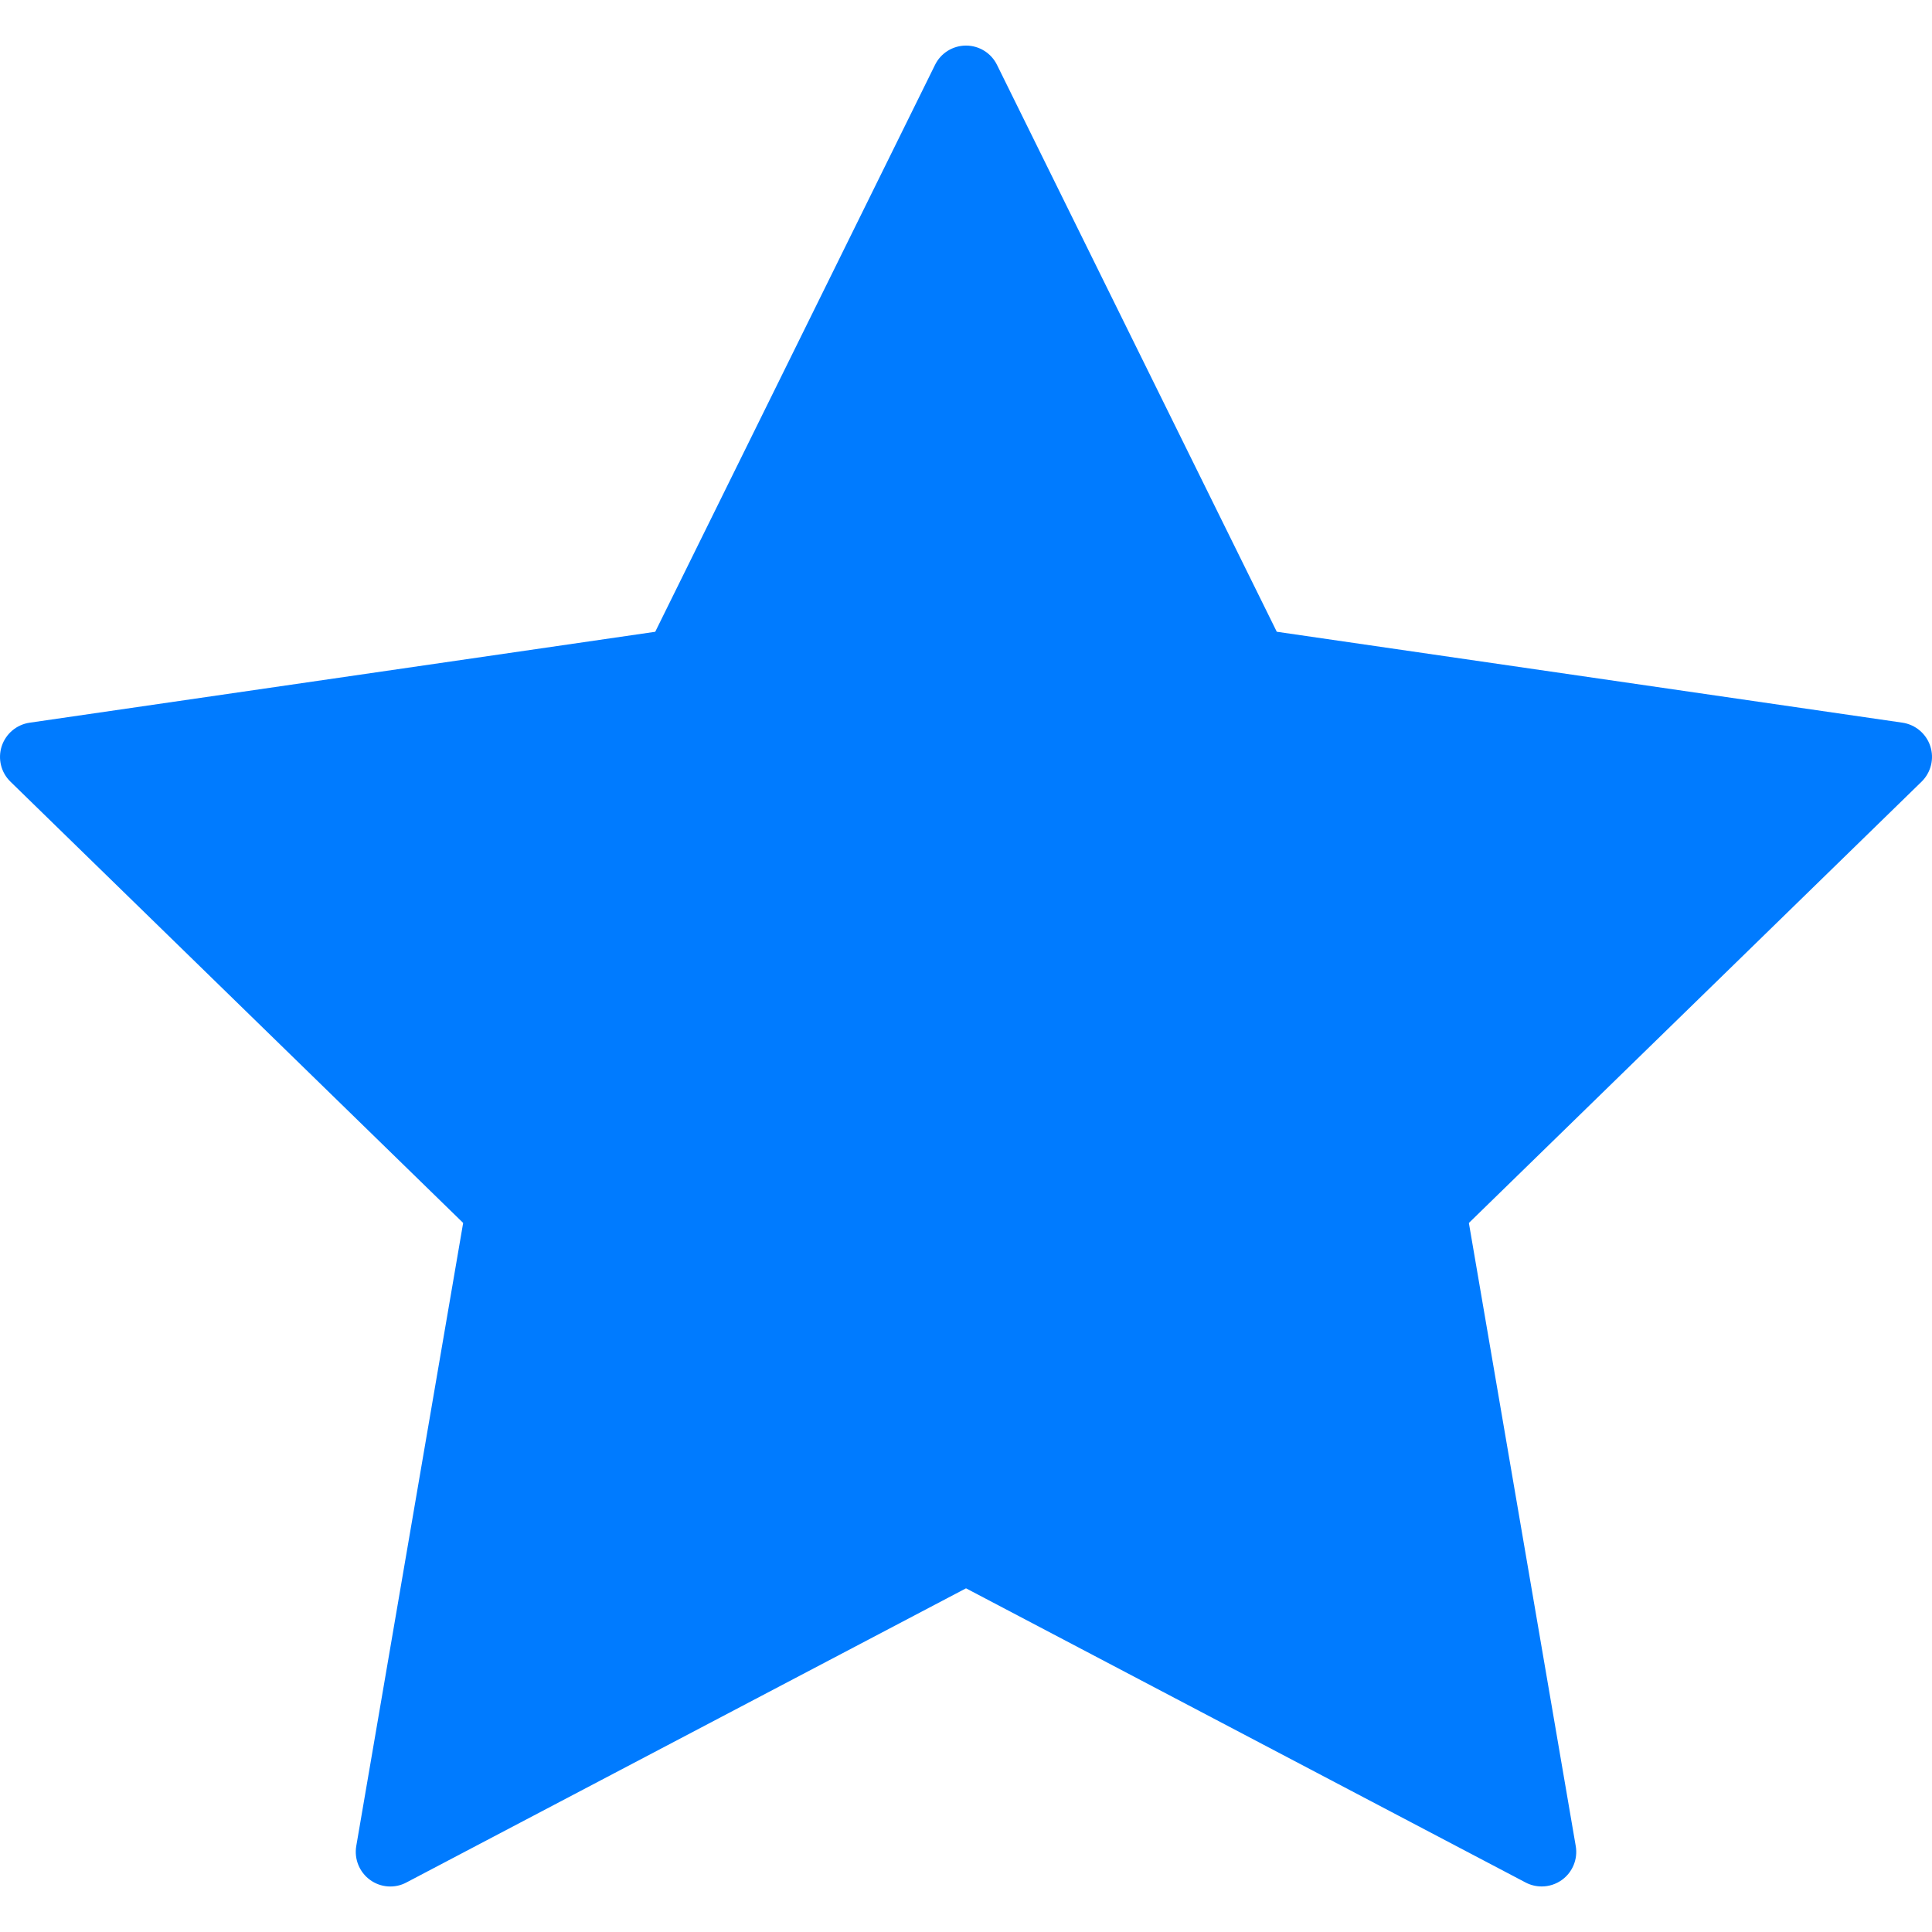
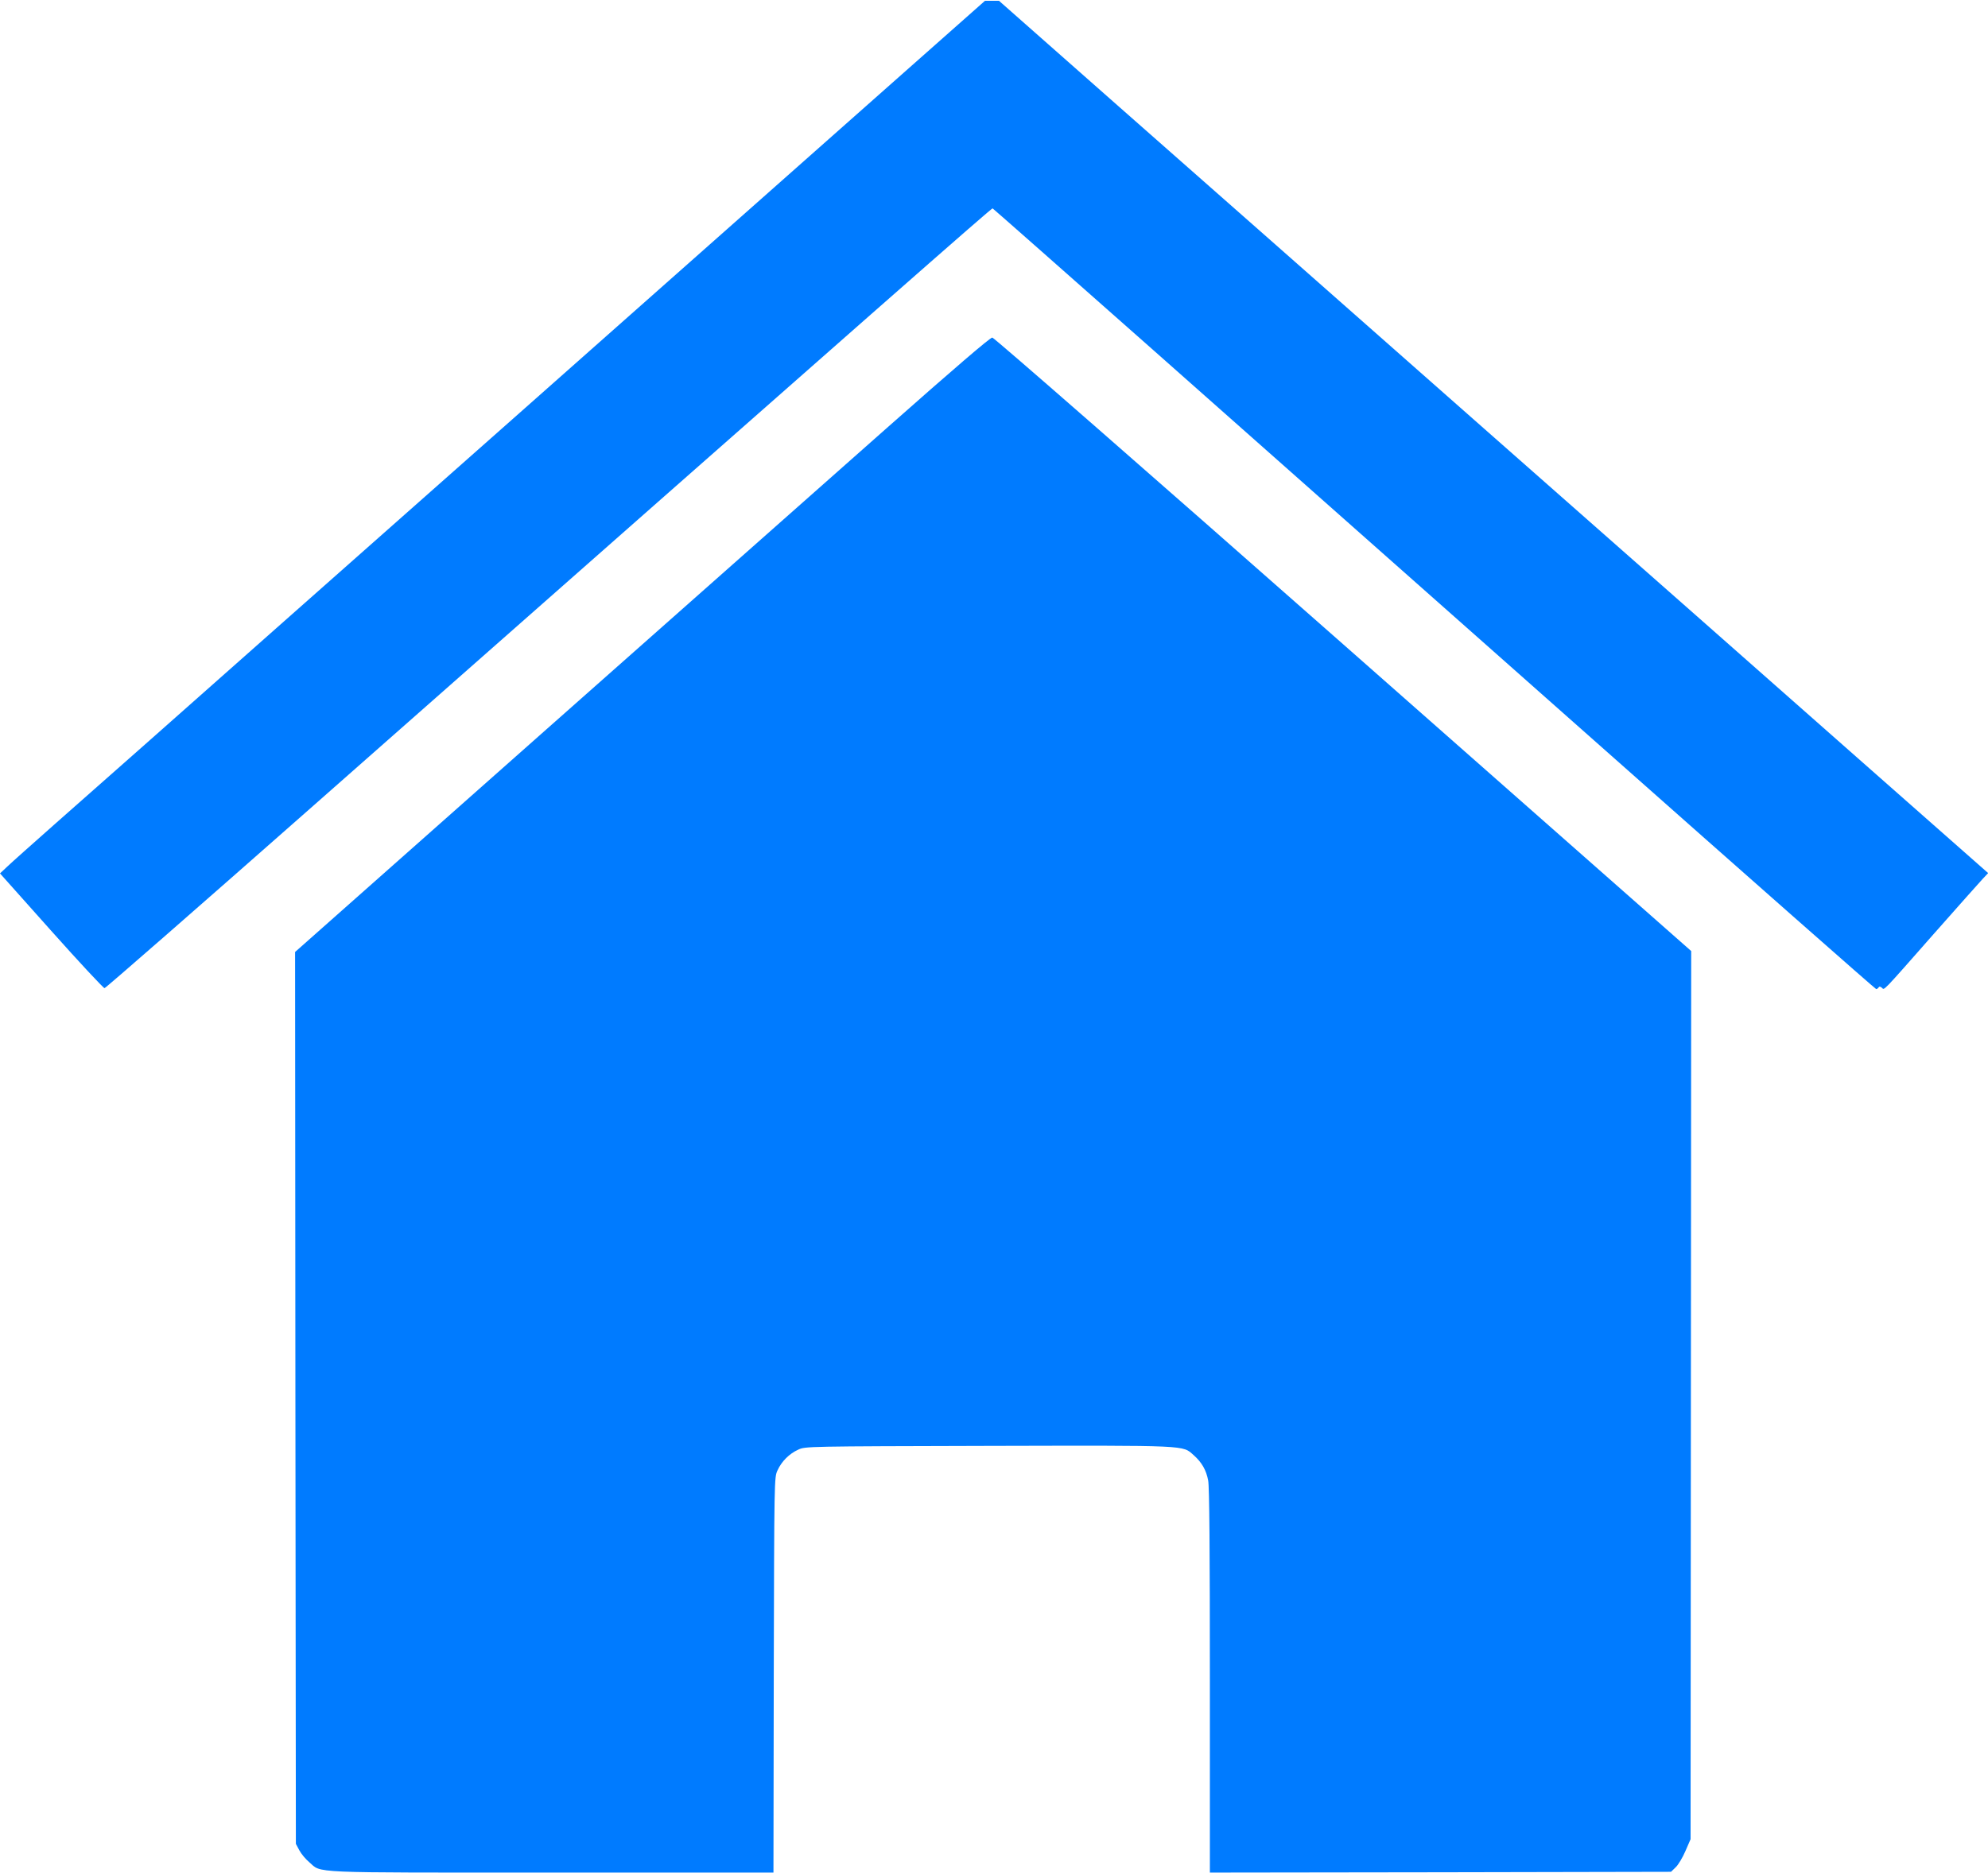
- <svg xmlns="http://www.w3.org/2000/svg" version="1.1" id="Capa_1" x="0px" y="0px" viewBox="0 0 55.867 55.867" style="enable-background:new 0 0 55.867 55.867;" xml:space="preserve" width="512px" height="512px">
-   <path d="M55.818,21.578c-0.118-0.362-0.431-0.626-0.808-0.681L36.92,18.268L28.83,1.876c-0.168-0.342-0.516-0.558-0.896-0.558  s-0.729,0.216-0.896,0.558l-8.091,16.393l-18.09,2.629c-0.377,0.055-0.689,0.318-0.808,0.681c-0.117,0.361-0.02,0.759,0.253,1.024  l13.091,12.76l-3.091,18.018c-0.064,0.375,0.09,0.754,0.397,0.978c0.309,0.226,0.718,0.255,1.053,0.076l16.182-8.506l16.18,8.506  c0.146,0.077,0.307,0.115,0.466,0.115c0.207,0,0.413-0.064,0.588-0.191c0.308-0.224,0.462-0.603,0.397-0.978l-3.09-18.017  l13.091-12.761C55.838,22.336,55.936,21.939,55.818,21.578z" fill="#007bff" />
-   <g>
- </g>
-   <g>
- </g>
-   <g>
- </g>
-   <g>
- </g>
-   <g>
- </g>
-   <g>
- </g>
-   <g>
- </g>
-   <g>
- </g>
-   <g>
- </g>
-   <g>
- </g>
-   <g>
- </g>
-   <g>
- </g>
-   <g>
- </g>
-   <g>
- </g>
-   <g>
- </g>
+ <svg xmlns="http://www.w3.org/2000/svg" version="1.0" width="1280pt" height="1206pt" viewBox="0 0 1280 1206" preserveAspectRatio="xMidYMid meet">
+   <g transform="translate(0,1206) scale(0.1,-0.1)" fill="#007bff" stroke="none">
+     <path d="M5828 11600 c-282 -250 -1418 -1256 -2523 -2235 -1106 -978 -2165 -1917 -2355 -2085 -190 -168 -460 -407 -600 -530 -140 -124 -276 -245 -302 -270 l-48 -45 330 -370 c181 -203 336 -369 343 -369 8 1 603 521 1323 1156 3778 3332 4388 3868 4395 3866 4 -2 470 -413 1036 -914 565 -501 1842 -1631 2836 -2512 994 -881 1812 -1602 1817 -1602 5 0 12 5 15 10 5 8 11 7 21 -1 19 -15 -10 -45 339 351 153 173 293 331 312 351 l34 36 -838 739 c-461 407 -1544 1363 -2408 2124 -863 762 -1919 1693 -2347 2070 l-776 685 -45 0 -45 0 -514 -455z" />
+     <path d="M5707 9301 c-364 -322 -1370 -1213 -2235 -1979 l-1572 -1393 2 -2872 3 -2872 22 -41 c12 -23 41 -58 64 -77 83 -72 -24 -67 1561 -67 l1428 0 2 1273 c3 1266 3 1272 24 1317 26 58 76 108 134 134 45 21 52 21 1224 24 1304 3 1248 5 1322 -60 52 -46 81 -97 93 -163 8 -40 11 -454 11 -1292 l0 -1233 1484 2 1485 3 30 29 c17 16 45 63 63 105 l33 76 2 2860 2 2860 -2240 1975 c-1270 1120 -2249 1976 -2260 1976 -13 1 -247 -200 -682 -585z" />
+   </g>
</svg>
